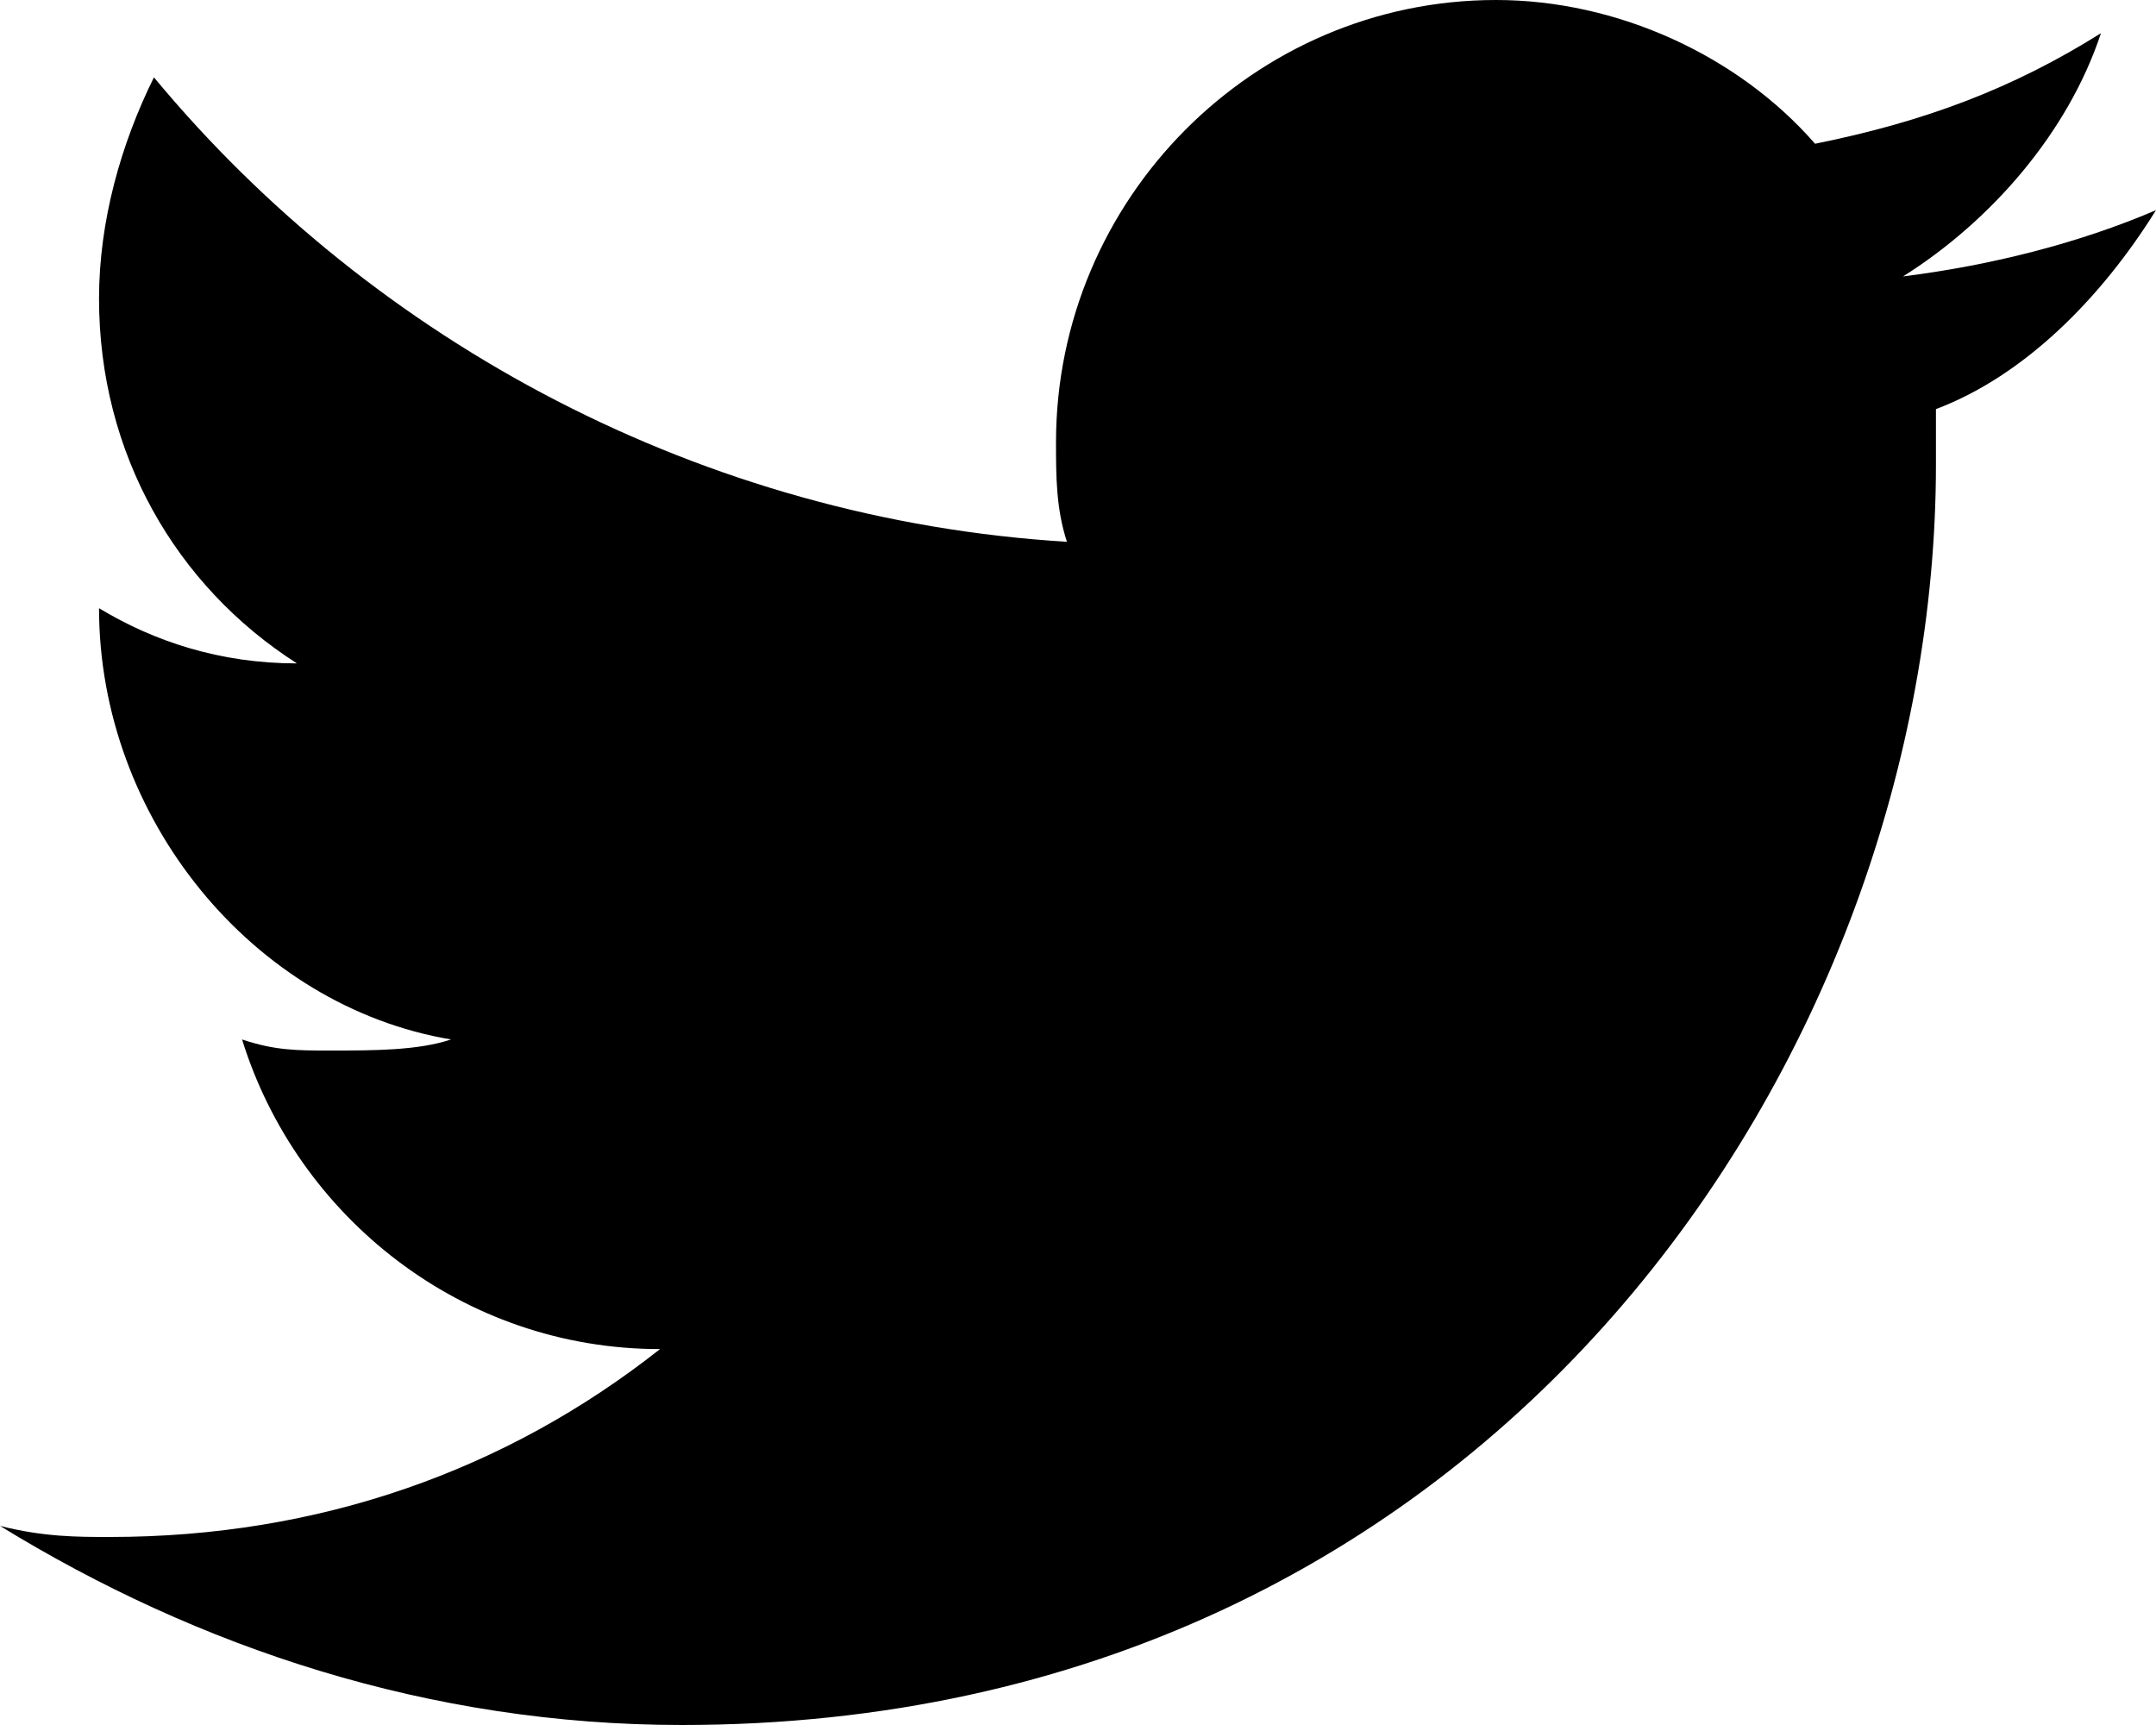
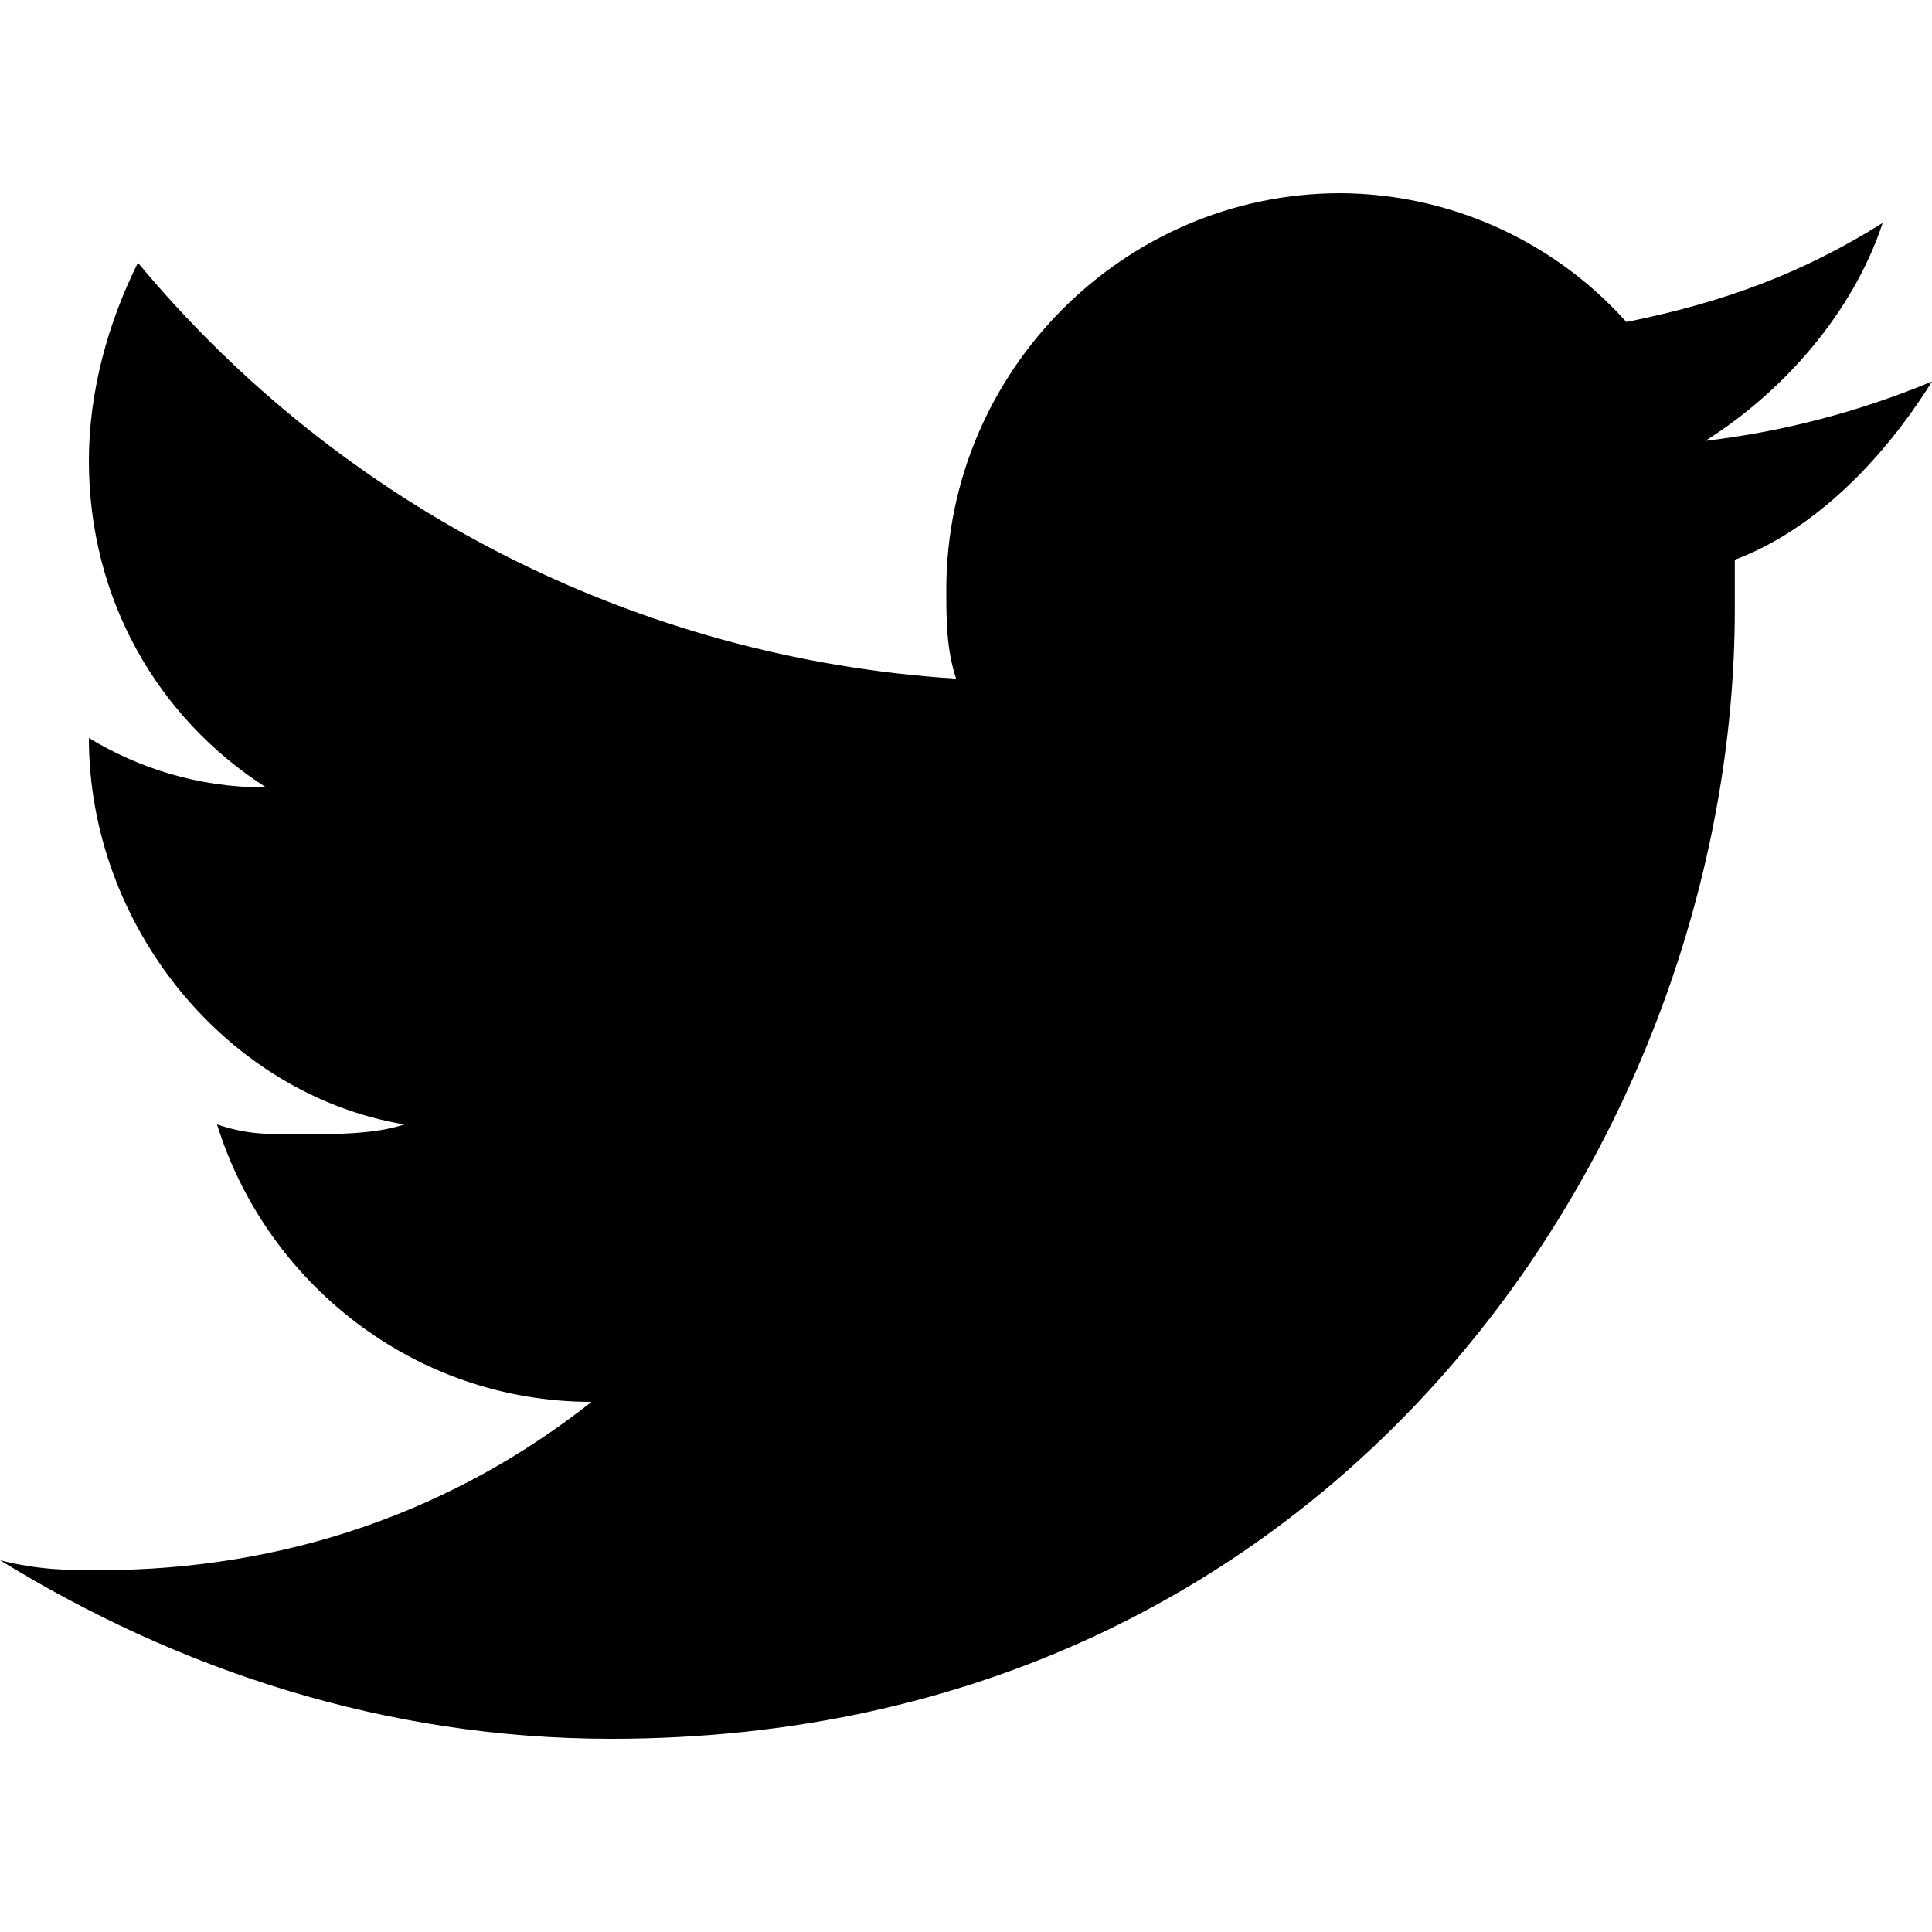
- <svg xmlns="http://www.w3.org/2000/svg" width="15" height="12" viewBox="0 0 15 12" fill="none">
-   <path d="M15 1.462C14.464 1.692 13.852 1.846 13.24 1.923C13.852 1.538 14.388 0.923 14.617 0.231C14.005 0.615 13.393 0.846 12.628 1C12.092 0.385 11.25 0 10.408 0C8.724 0 7.347 1.385 7.347 3.077C7.347 3.308 7.347 3.538 7.423 3.769C4.898 3.615 2.602 2.385 1.071 0.538C0.842 1 0.689 1.538 0.689 2.077C0.689 3.154 1.224 4.077 2.066 4.615C1.531 4.615 1.071 4.462 0.689 4.231C0.689 5.692 1.76 7 3.138 7.231C2.908 7.308 2.602 7.308 2.296 7.308C2.066 7.308 1.913 7.308 1.684 7.231C2.066 8.462 3.214 9.385 4.592 9.385C3.52 10.231 2.219 10.692 0.765 10.692C0.536 10.692 0.306 10.692 0 10.615C1.378 11.461 2.985 12 4.745 12C10.408 12 13.469 7.308 13.469 3.231V2.846C14.082 2.615 14.617 2.077 15 1.462Z" fill="currentColor" />
+ <svg xmlns="http://www.w3.org/2000/svg" width="50" height="50" viewBox="0 0 15 12" preserveAspectRatio="xMidYMid meet" fill="none" class="undefined">
+   <path fill="currentColor" d="M15 1.462a6.6 6.6 0 0 1-1.76.461c.612-.385 1.148-1 1.377-1.692-.612.384-1.224.615-1.99.769a3 3 0 0 0-2.219-1C8.724 0 7.347 1.385 7.347 3.077c0 .23 0 .461.076.692A9 9 0 0 1 1.071.54C.841 1 .69 1.538.69 2.076c0 1.077.535 2 1.377 2.538-.535 0-.995-.153-1.377-.384 0 1.461 1.071 2.769 2.449 3-.23.077-.536.077-.842.077-.23 0-.383 0-.612-.077.382 1.23 1.53 2.154 2.908 2.154-1.072.846-2.373 1.307-3.827 1.307-.23 0-.459 0-.765-.077C1.378 11.461 2.985 12 4.745 12c5.663 0 8.724-4.692 8.724-8.77v-.384c.613-.23 1.148-.77 1.531-1.384" />
</svg>
